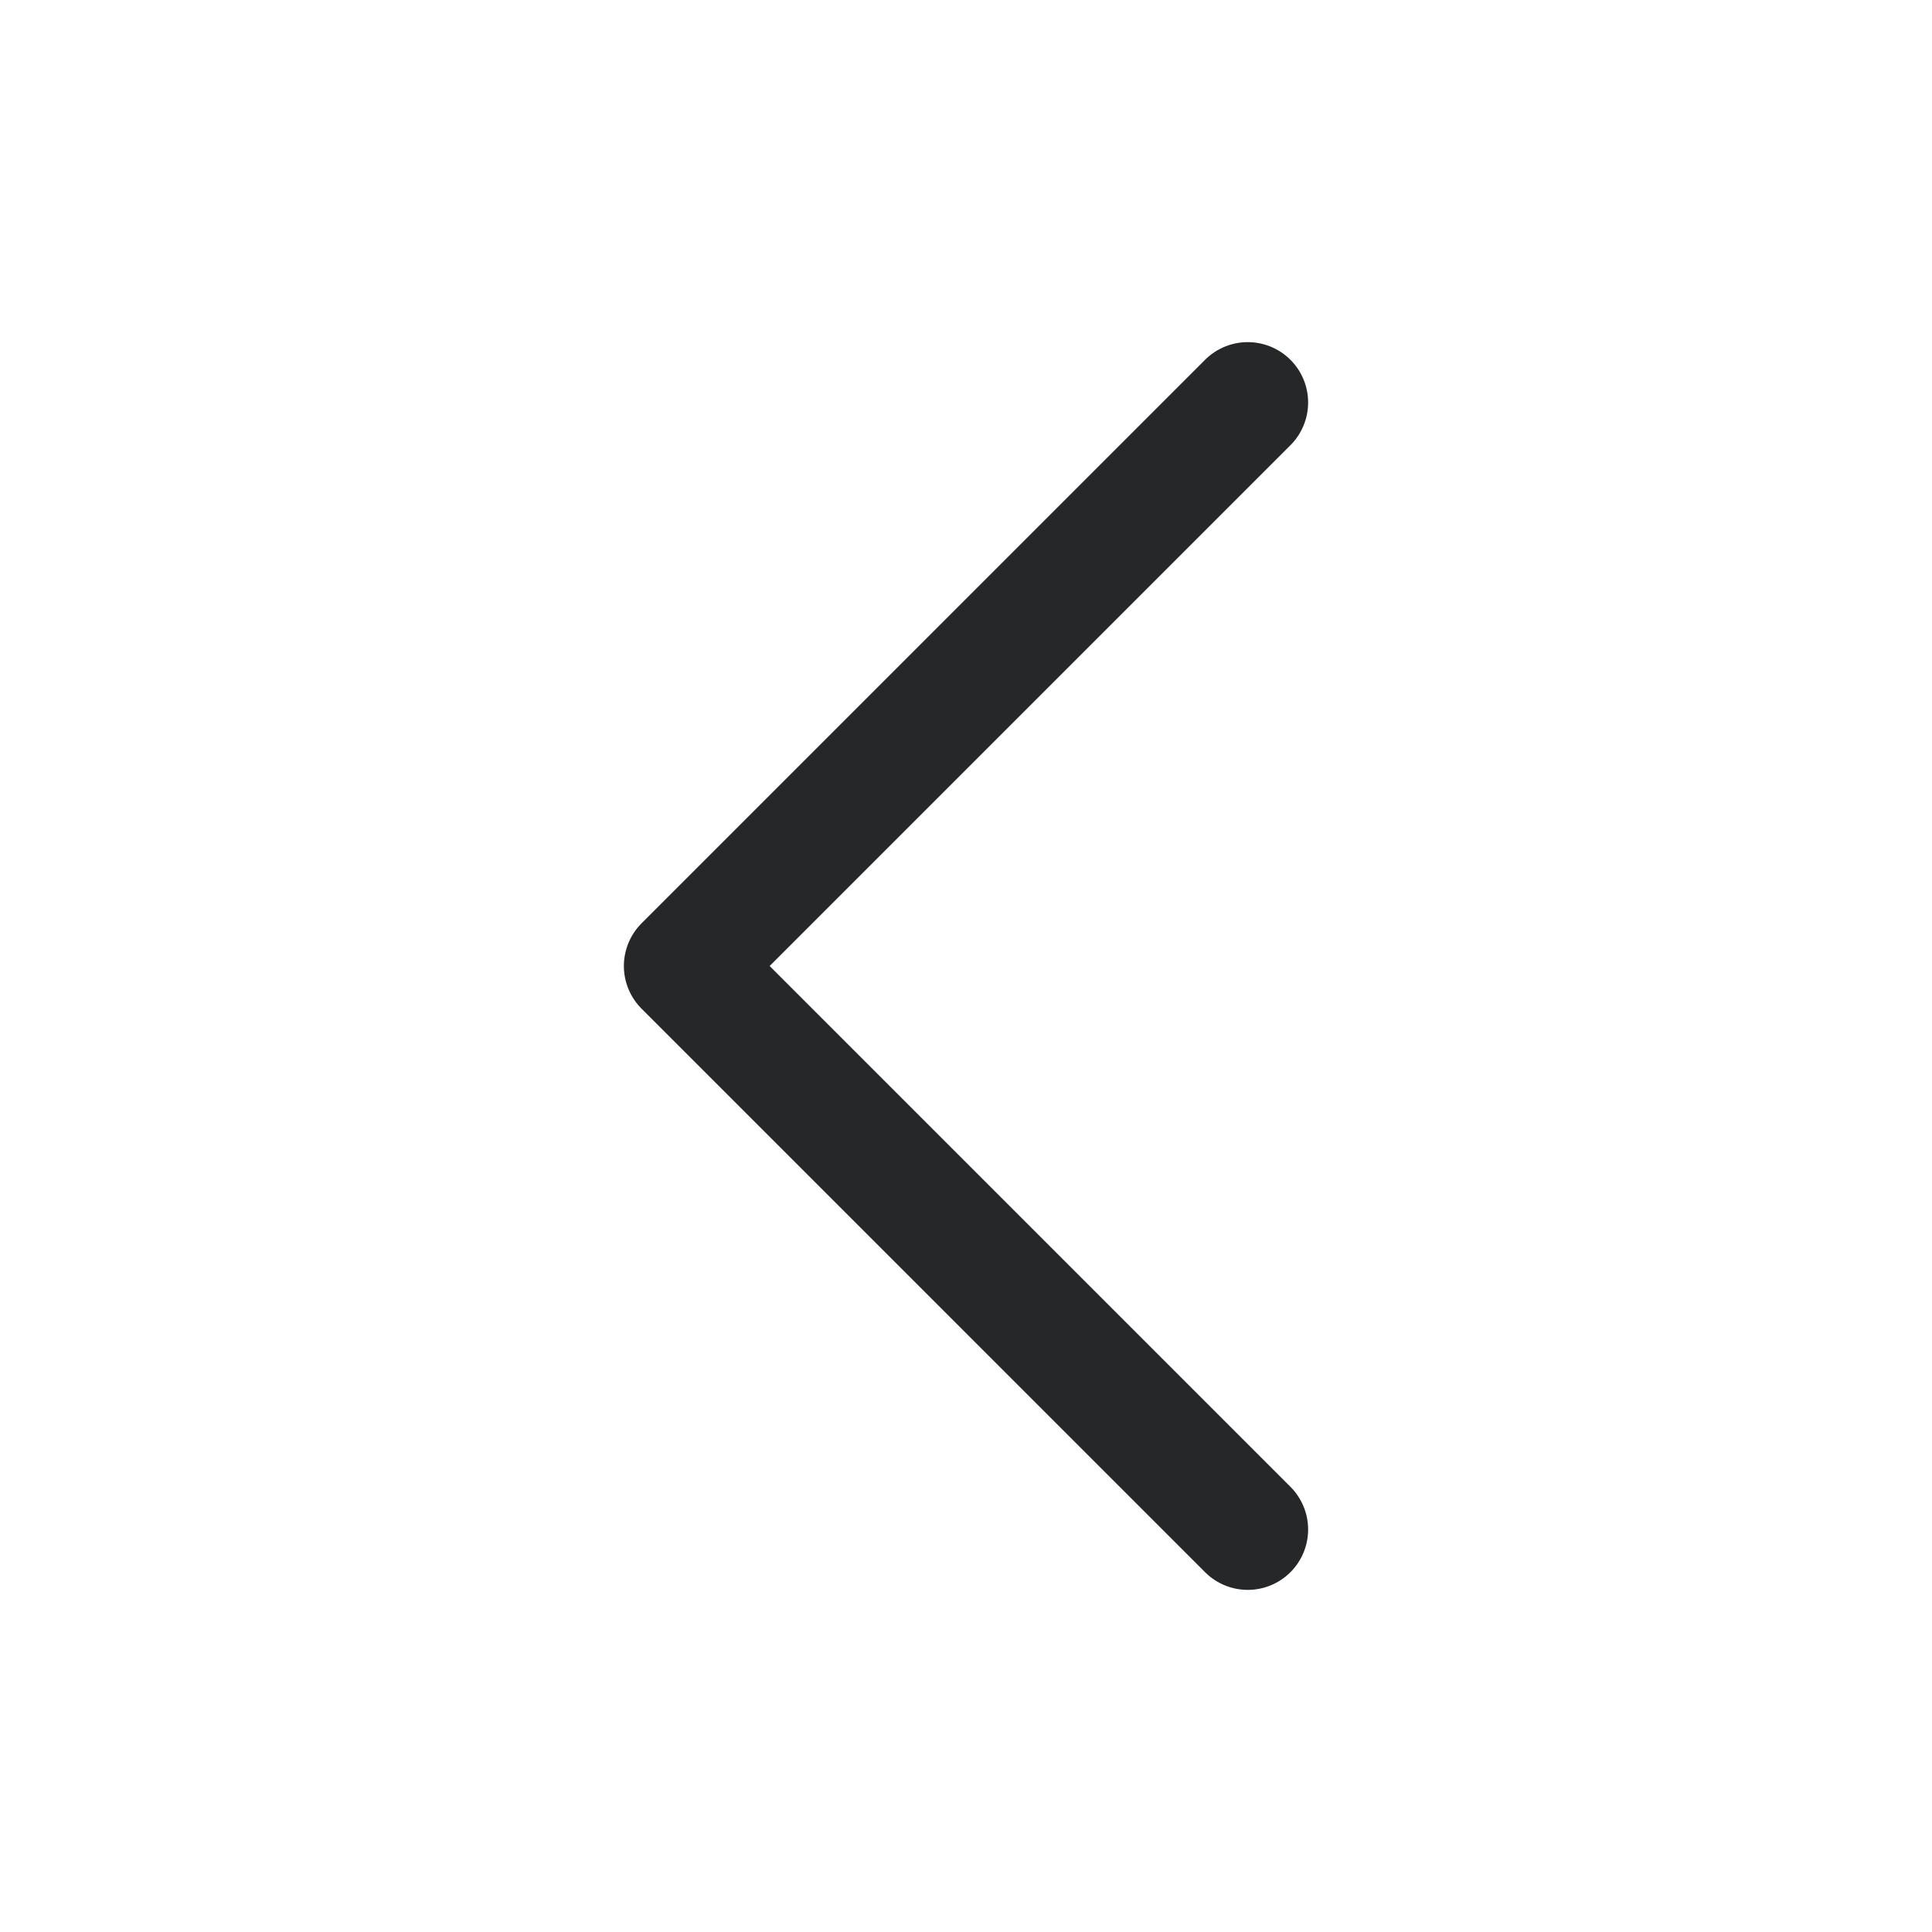
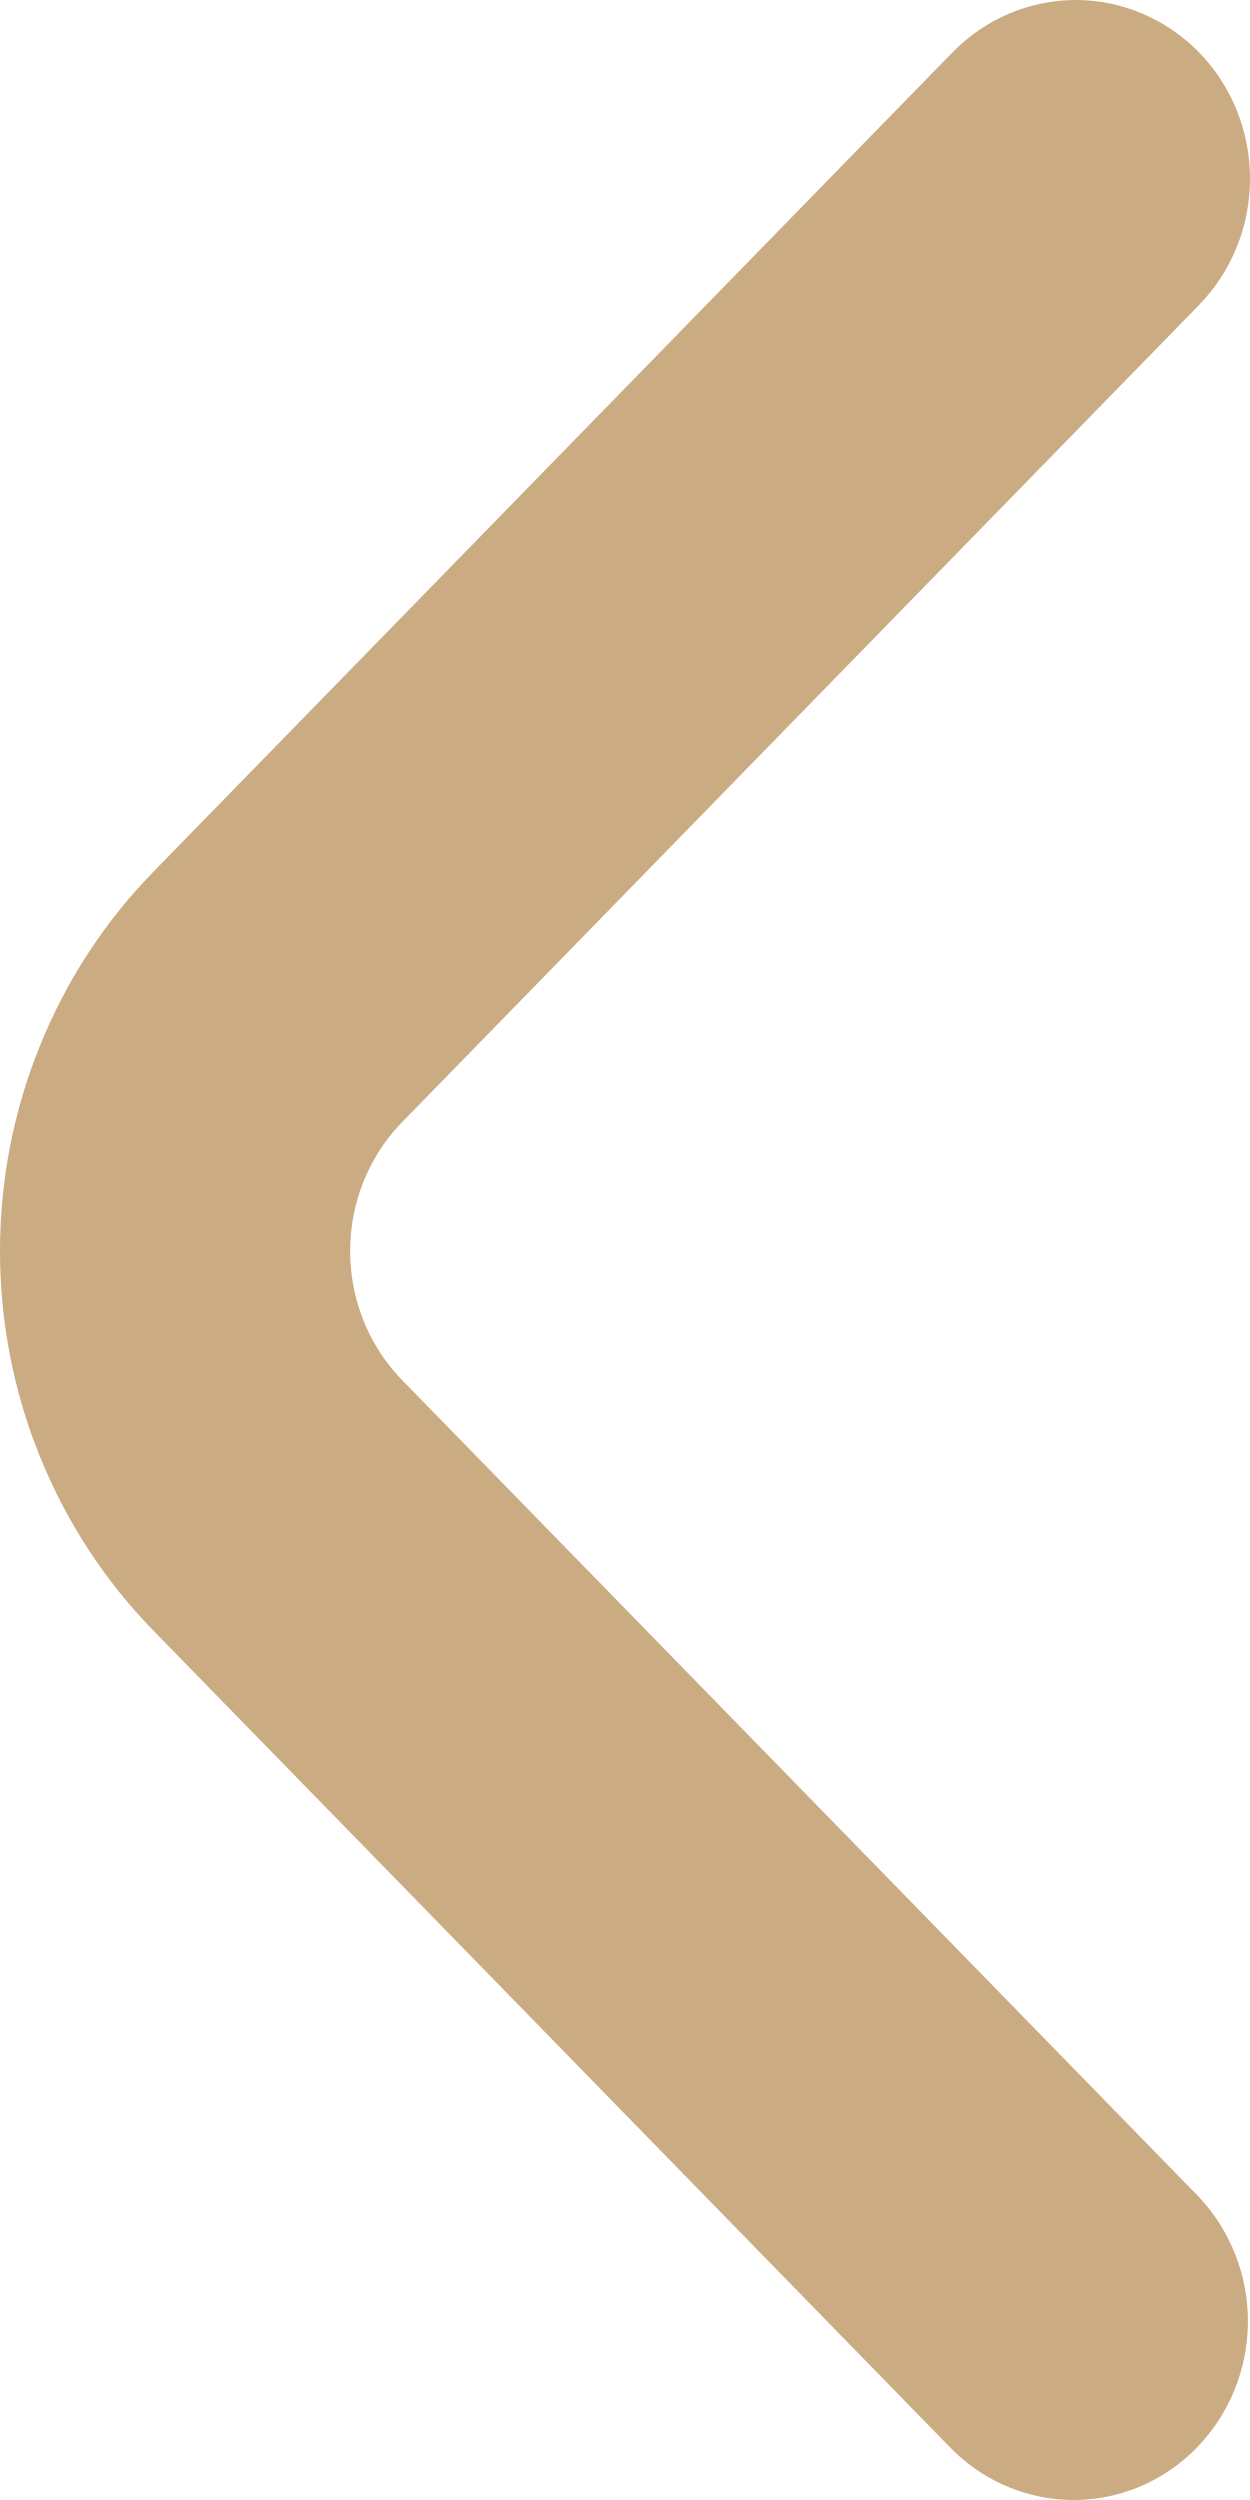
- <svg xmlns="http://www.w3.org/2000/svg" width="24" height="24" viewBox="0 0 24 24" fill="none">
-   <path d="M15.5 5L8.5 12L15.5 19" stroke="#262729" stroke-width="1.5" stroke-linecap="round" stroke-linejoin="round" />
+ <svg xmlns="http://www.w3.org/2000/svg" width="9" height="18" viewBox="0 0 9 18" fill="none">
+   <path d="M8.633 0.377C8.868 0.618 9 0.945 9 1.287C9 1.628 8.868 1.955 8.633 2.196L2.877 8.098C2.648 8.343 2.521 8.669 2.521 9.008C2.521 9.347 2.648 9.673 2.877 9.918L8.633 15.819C8.861 16.062 8.988 16.387 8.985 16.724C8.982 17.062 8.85 17.384 8.617 17.623C8.385 17.862 8.07 17.997 7.741 18C7.412 18.003 7.095 17.873 6.858 17.639L1.103 11.739C0.753 11.38 0.476 10.954 0.287 10.486C0.097 10.018 0 9.515 0 9.008C0 8.501 0.097 7.999 0.287 7.531C0.476 7.062 0.753 6.637 1.103 6.278L6.858 0.377C7.093 0.136 7.413 0 7.745 0C8.078 0 8.397 0.136 8.633 0.377Z" fill="#CBAB82" />
</svg>
